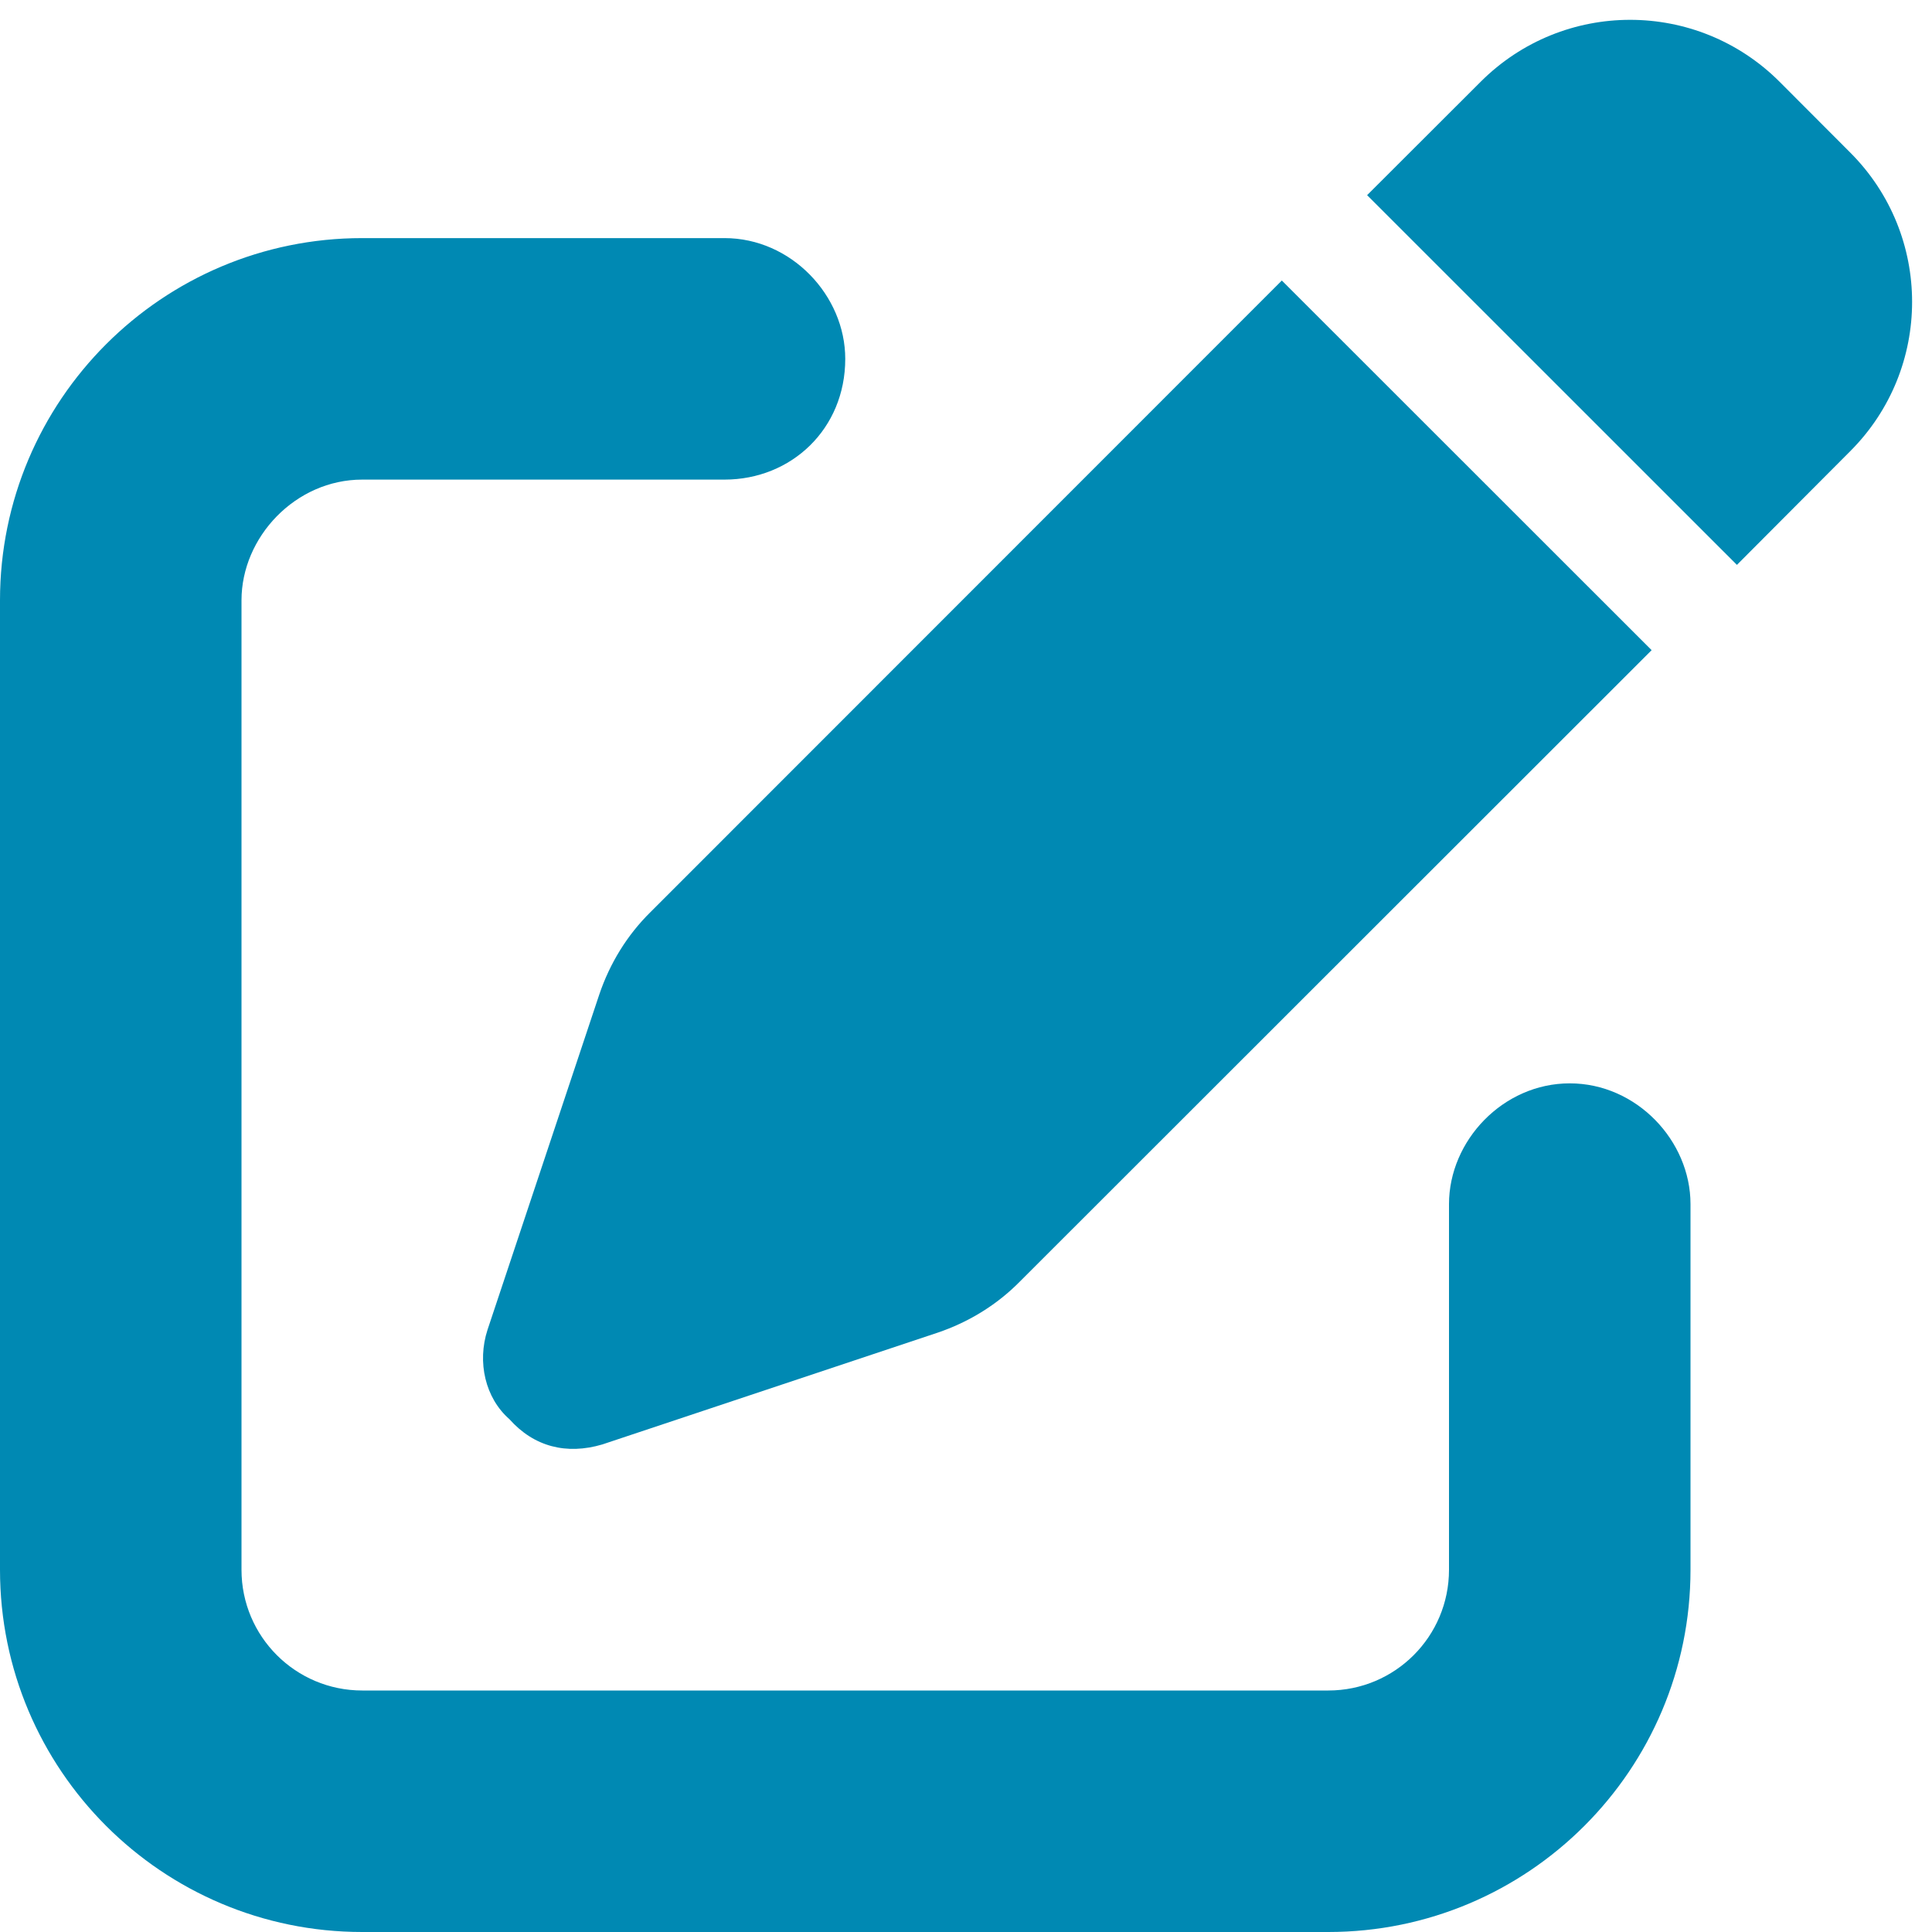
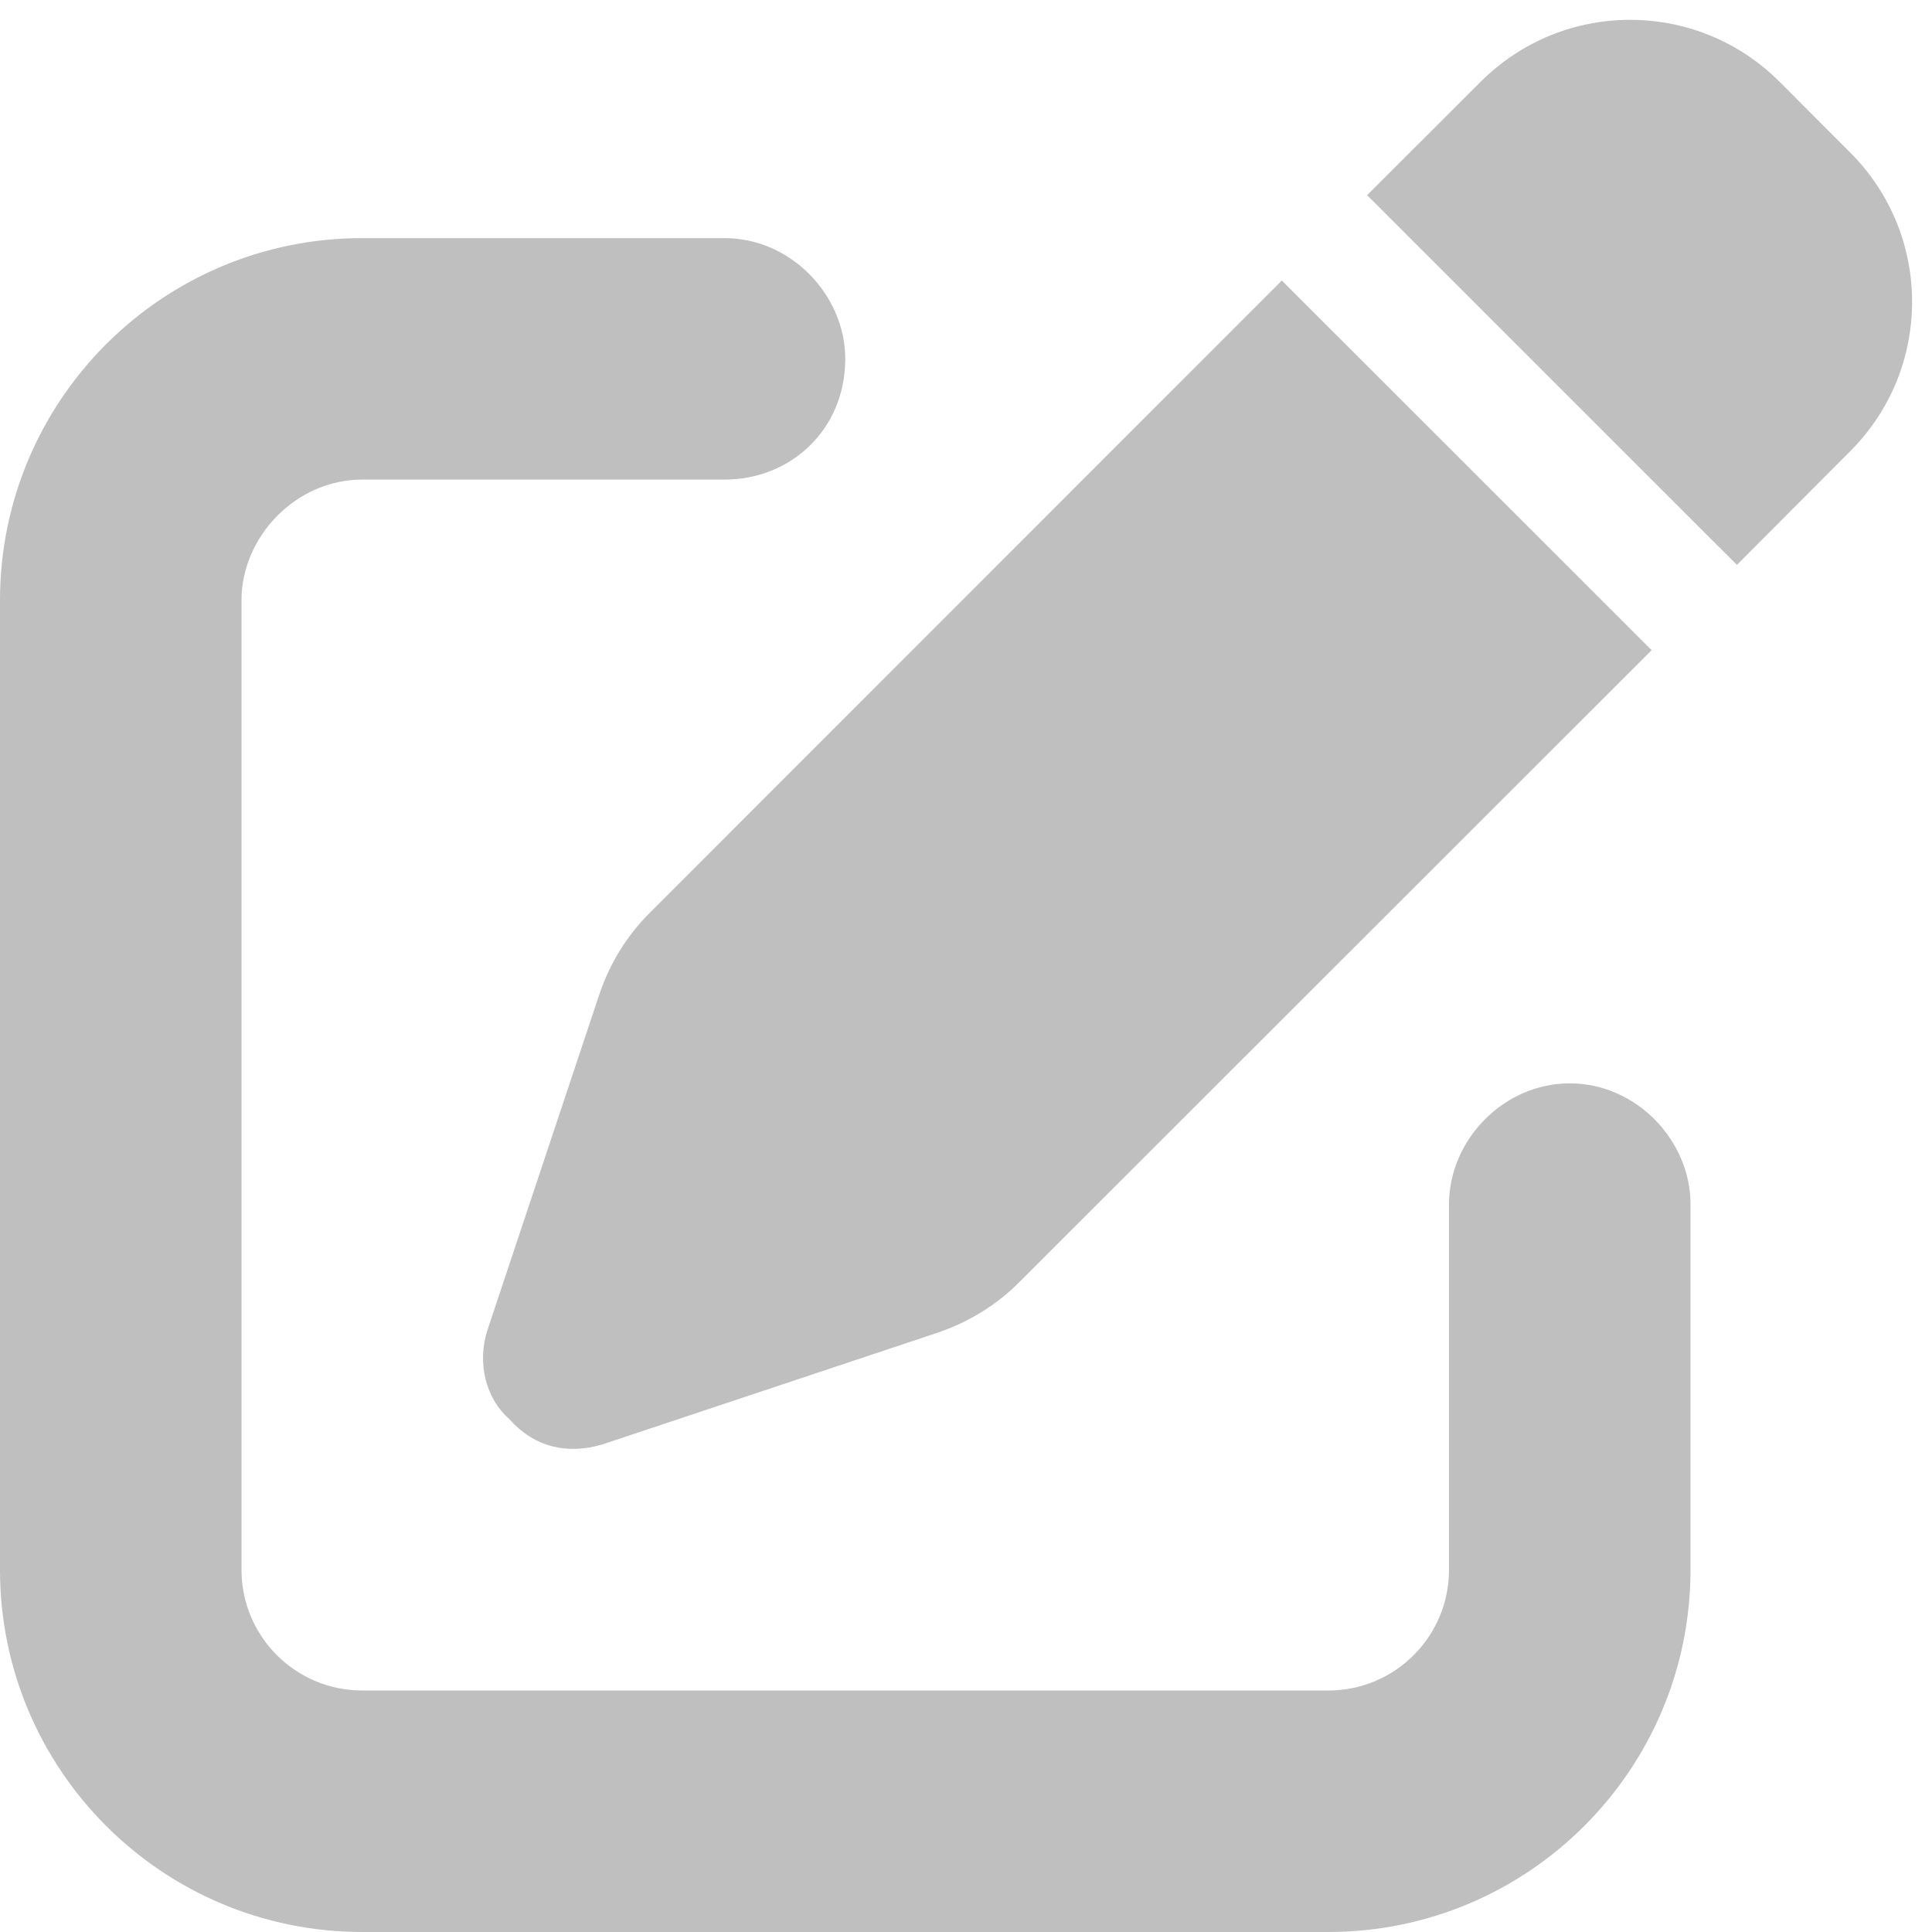
<svg xmlns="http://www.w3.org/2000/svg" viewBox="0 0 512 512">
-   <path fill="#0089b3" d="M490.3 40.4C512.2 62.27 512.2 97.73 490.3 119.6L460.3 149.7L362.3 51.72L392.4 21.66C414.3-.213 449.7-.213 471.6 21.66L490.3 40.4zM172.4 241.7L339.7 74.34L437.7 172.3L270.3 339.6C264.2 345.8 256.7 350.4 248.4 353.2L159.6 382.8C150.1 385.6 141.5 383.4 135 376.1C128.6 370.5 126.4 361 129.2 352.4L158.8 263.6C161.6 255.3 166.2 247.8 172.4 241.7V241.7zM192 63.1C209.7 63.1 224 78.33 224 95.1C224 113.7 209.7 127.1 192 127.1H96C78.33 127.1 64 142.3 64 159.1V416C64 433.7 78.33 448 96 448H352C369.7 448 384 433.7 384 416V319.1C384 302.3 398.3 287.1 416 287.1C433.7 287.1 448 302.3 448 319.1V416C448 469 405 512 352 512H96C42.98 512 0 469 0 416V159.1C0 106.1 42.98 63.1 96 63.1H192z" />
+   <path fill="#bfbfbf" d="M490.3 40.4C512.2 62.27 512.2 97.73 490.3 119.6L460.3 149.7L362.3 51.72L392.4 21.66C414.3-.213 449.7-.213 471.6 21.66L490.3 40.4zM172.4 241.7L339.7 74.34L437.7 172.3L270.3 339.6C264.2 345.8 256.7 350.4 248.4 353.2L159.6 382.8C150.1 385.6 141.5 383.4 135 376.1C128.6 370.5 126.4 361 129.2 352.4L158.8 263.6C161.6 255.3 166.2 247.8 172.4 241.7V241.7zM192 63.1C209.7 63.1 224 78.33 224 95.1C224 113.7 209.7 127.1 192 127.1H96C78.33 127.1 64 142.3 64 159.1V416C64 433.7 78.33 448 96 448H352C369.7 448 384 433.7 384 416V319.1C384 302.3 398.3 287.1 416 287.1C433.7 287.1 448 302.3 448 319.1V416C448 469 405 512 352 512H96C42.98 512 0 469 0 416V159.1C0 106.1 42.98 63.1 96 63.1H192z" />
</svg>
